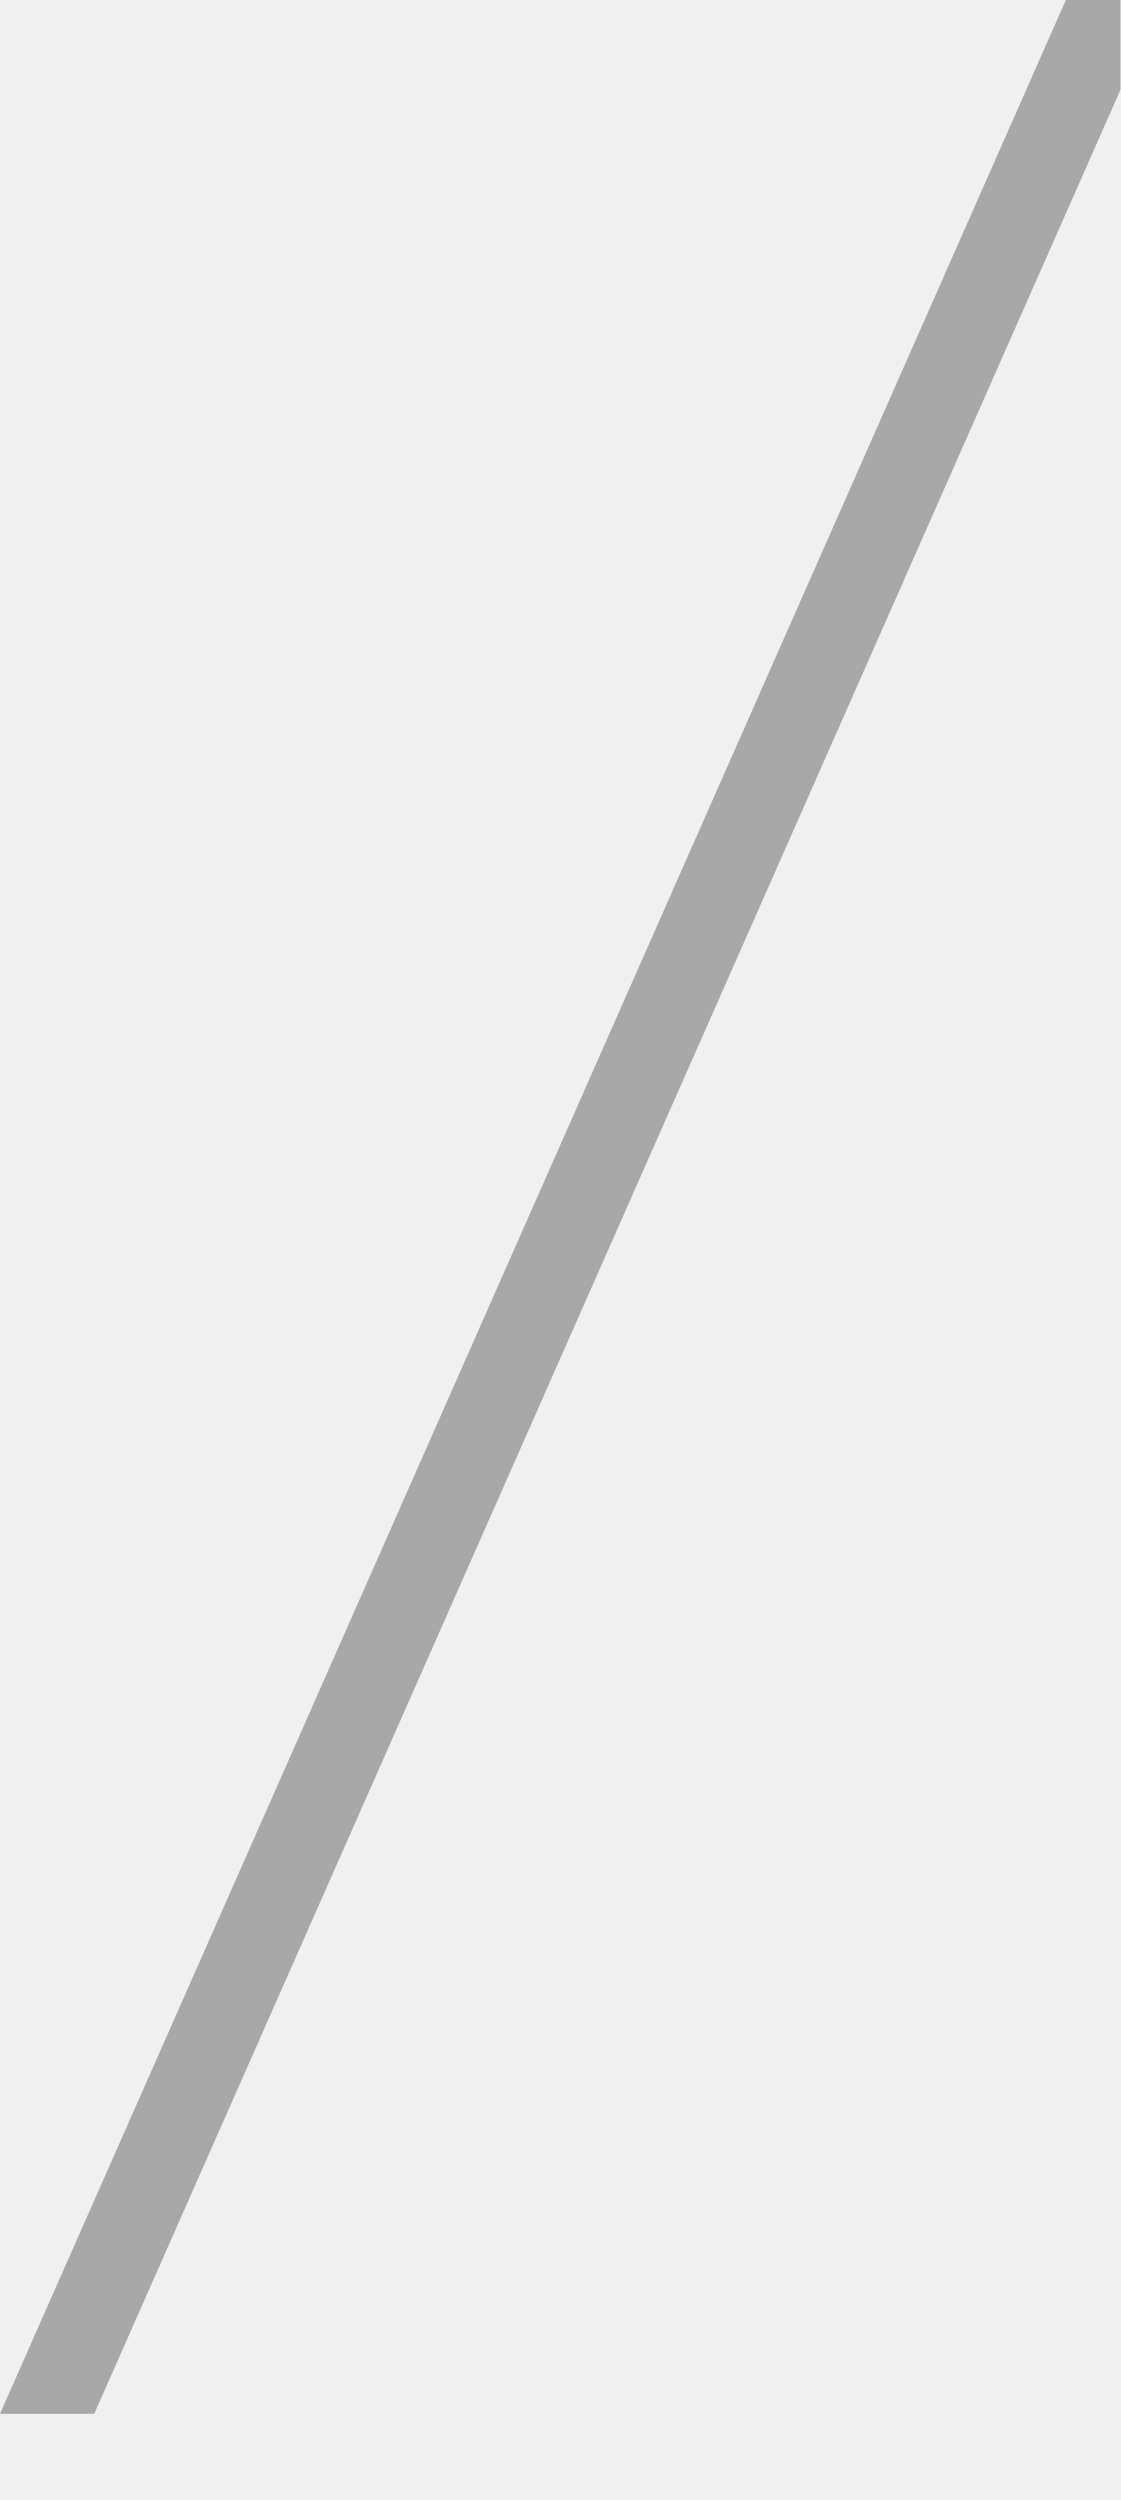
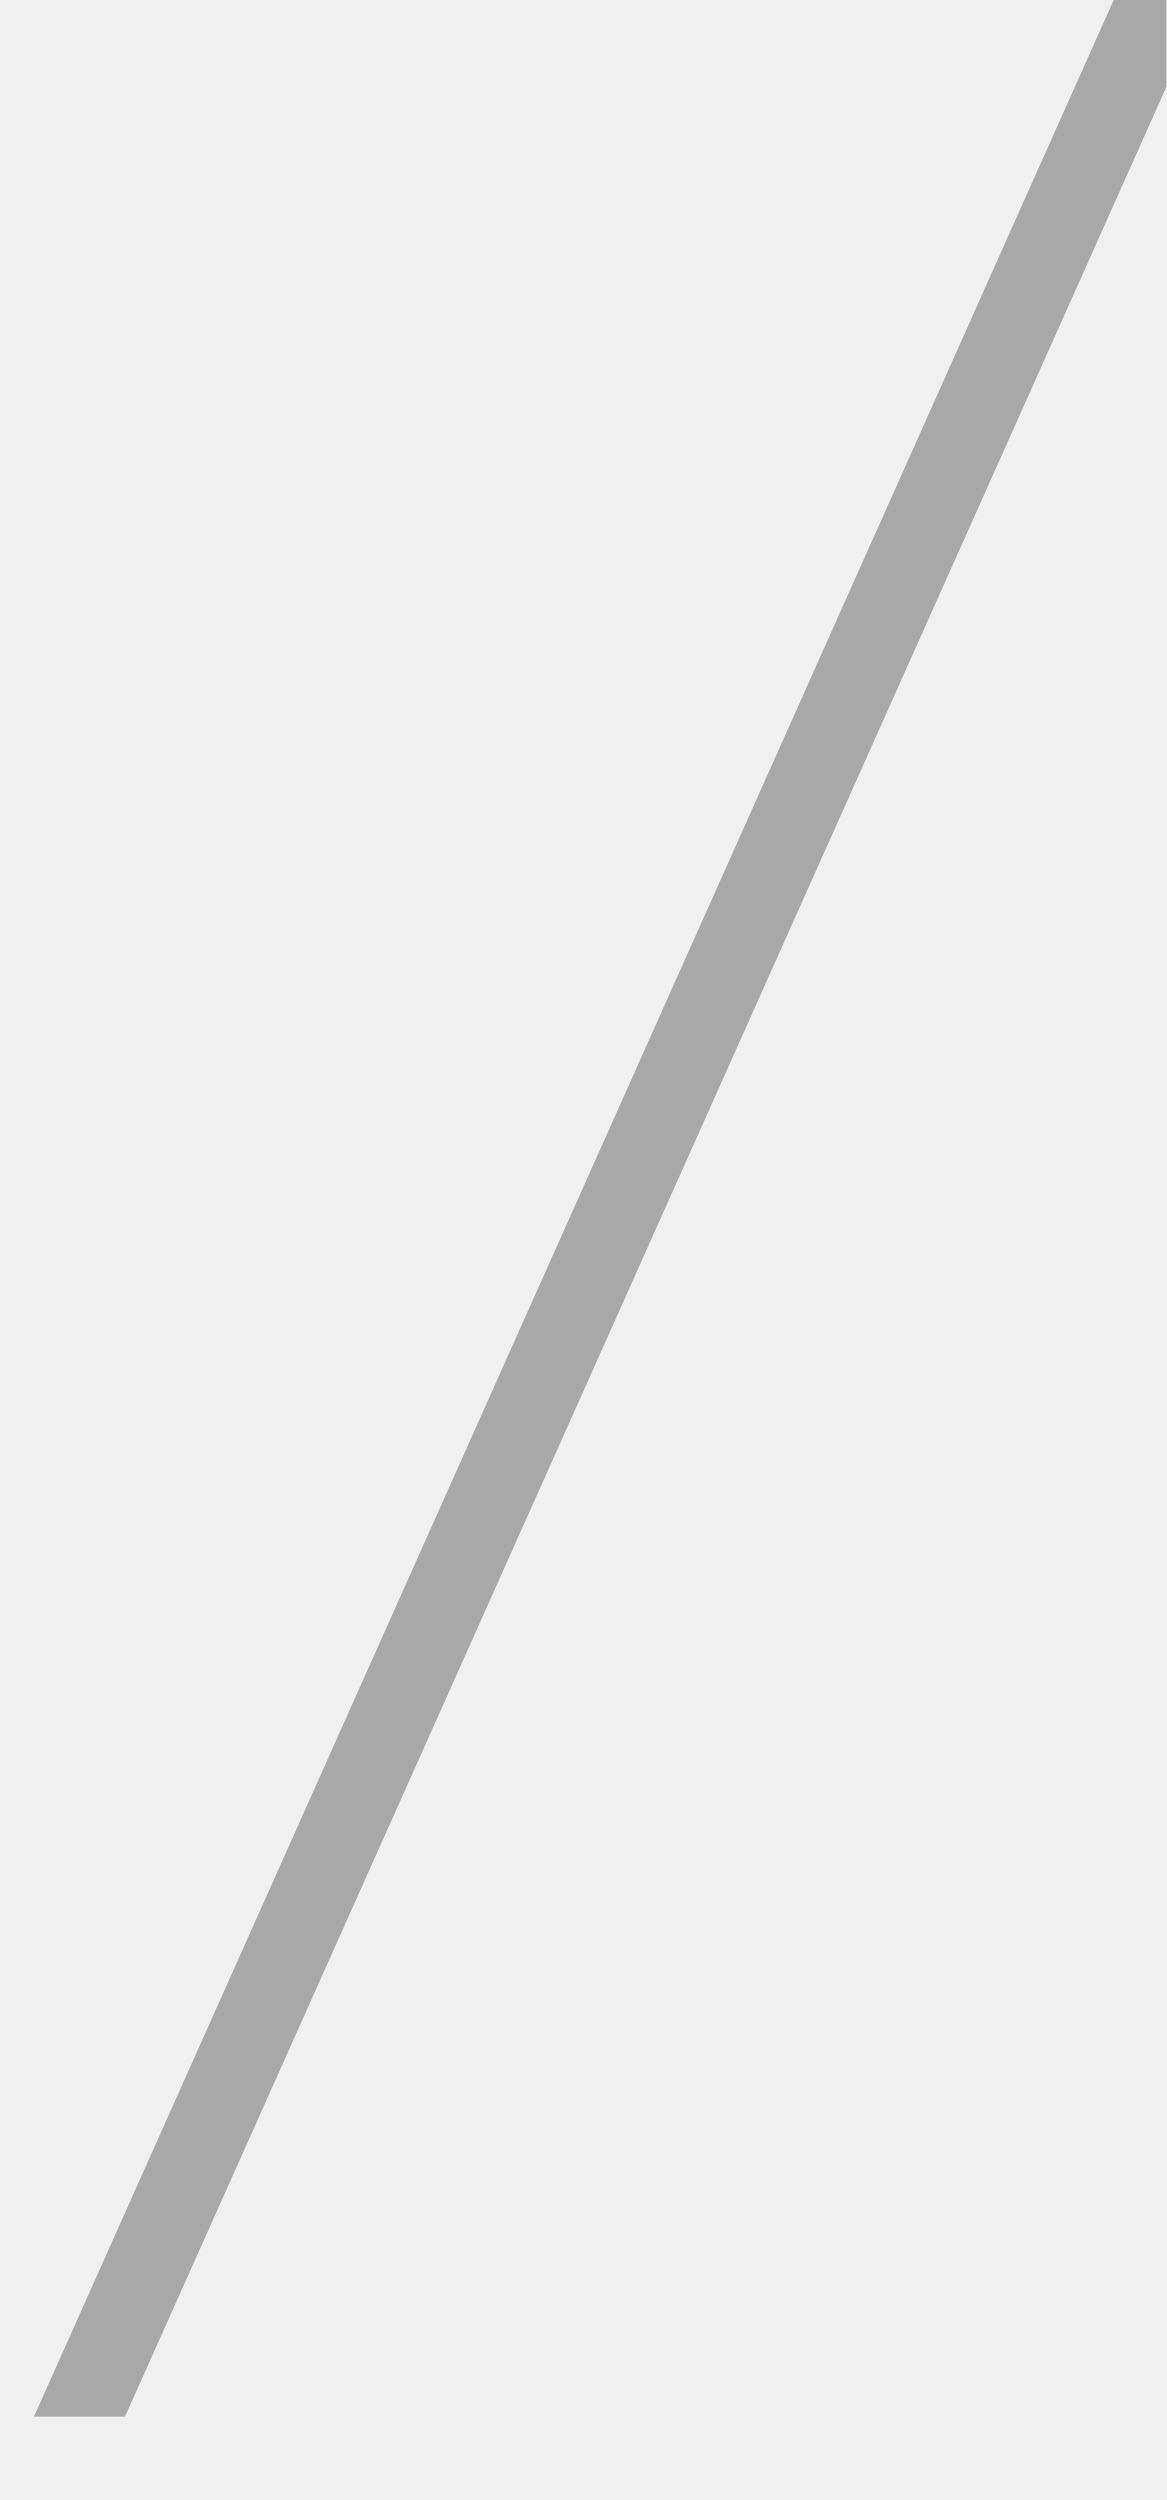
- <svg xmlns="http://www.w3.org/2000/svg" width="13" height="29" viewBox="0 0 13 29" fill="none">
-   <mask id="mask0_358_86" style="mask-type:alpha" maskUnits="userSpaceOnUse" x="0" y="0" width="13" height="29">
-     <rect width="13" height="29" fill="white" />
+ <svg xmlns="http://www.w3.org/2000/svg" width="14" height="30" viewBox="0 0 14 30" fill="none">
+   <mask id="mask0_362_7" style="mask-type:alpha" maskUnits="userSpaceOnUse" x="0" y="0" width="14" height="30">
+     <rect width="14" height="30" fill="white" />
  </mask>
-   <g mask="url(#mask0_358_86)">
-     <path d="M13 0H12.364L0 28H1.093L13 1.036V0Z" fill="black" fill-opacity="0.3" />
+   <g mask="url(#mask0_362_7)">
+     <path d="M14 0H13.364L0.407 29H1.5L14 1.036V0Z" fill="black" fill-opacity="0.3" />
  </g>
</svg>
